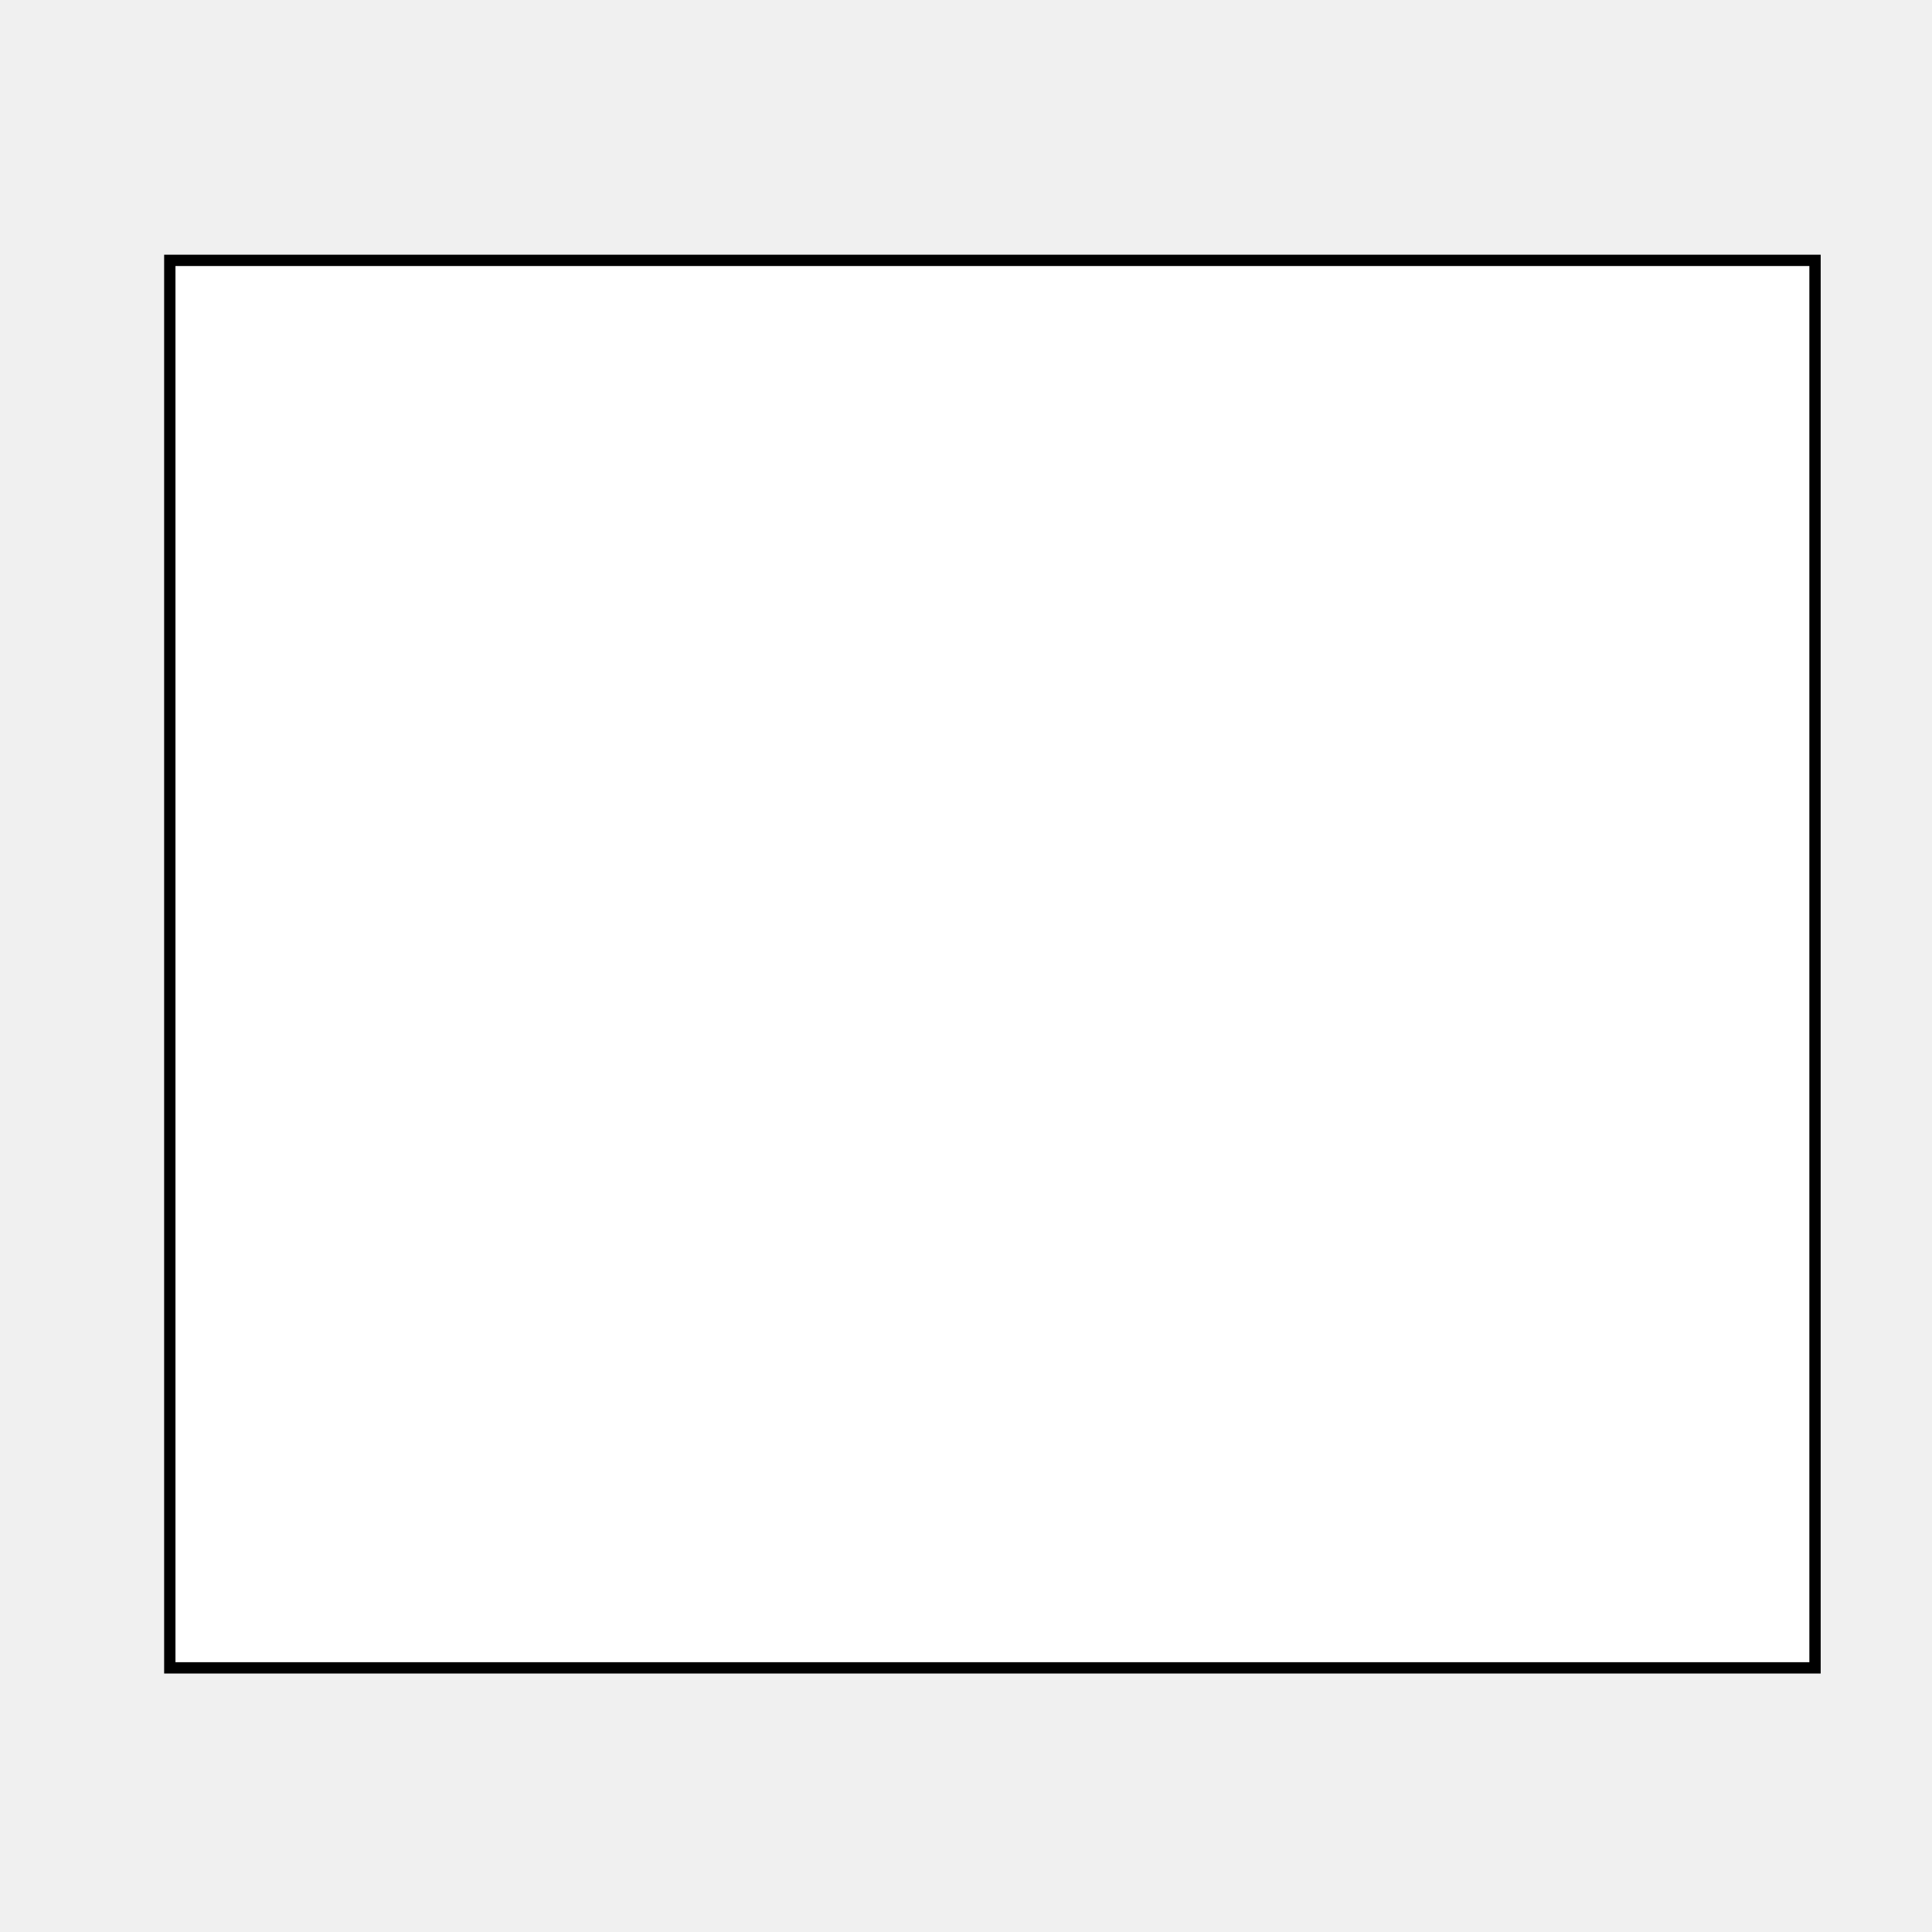
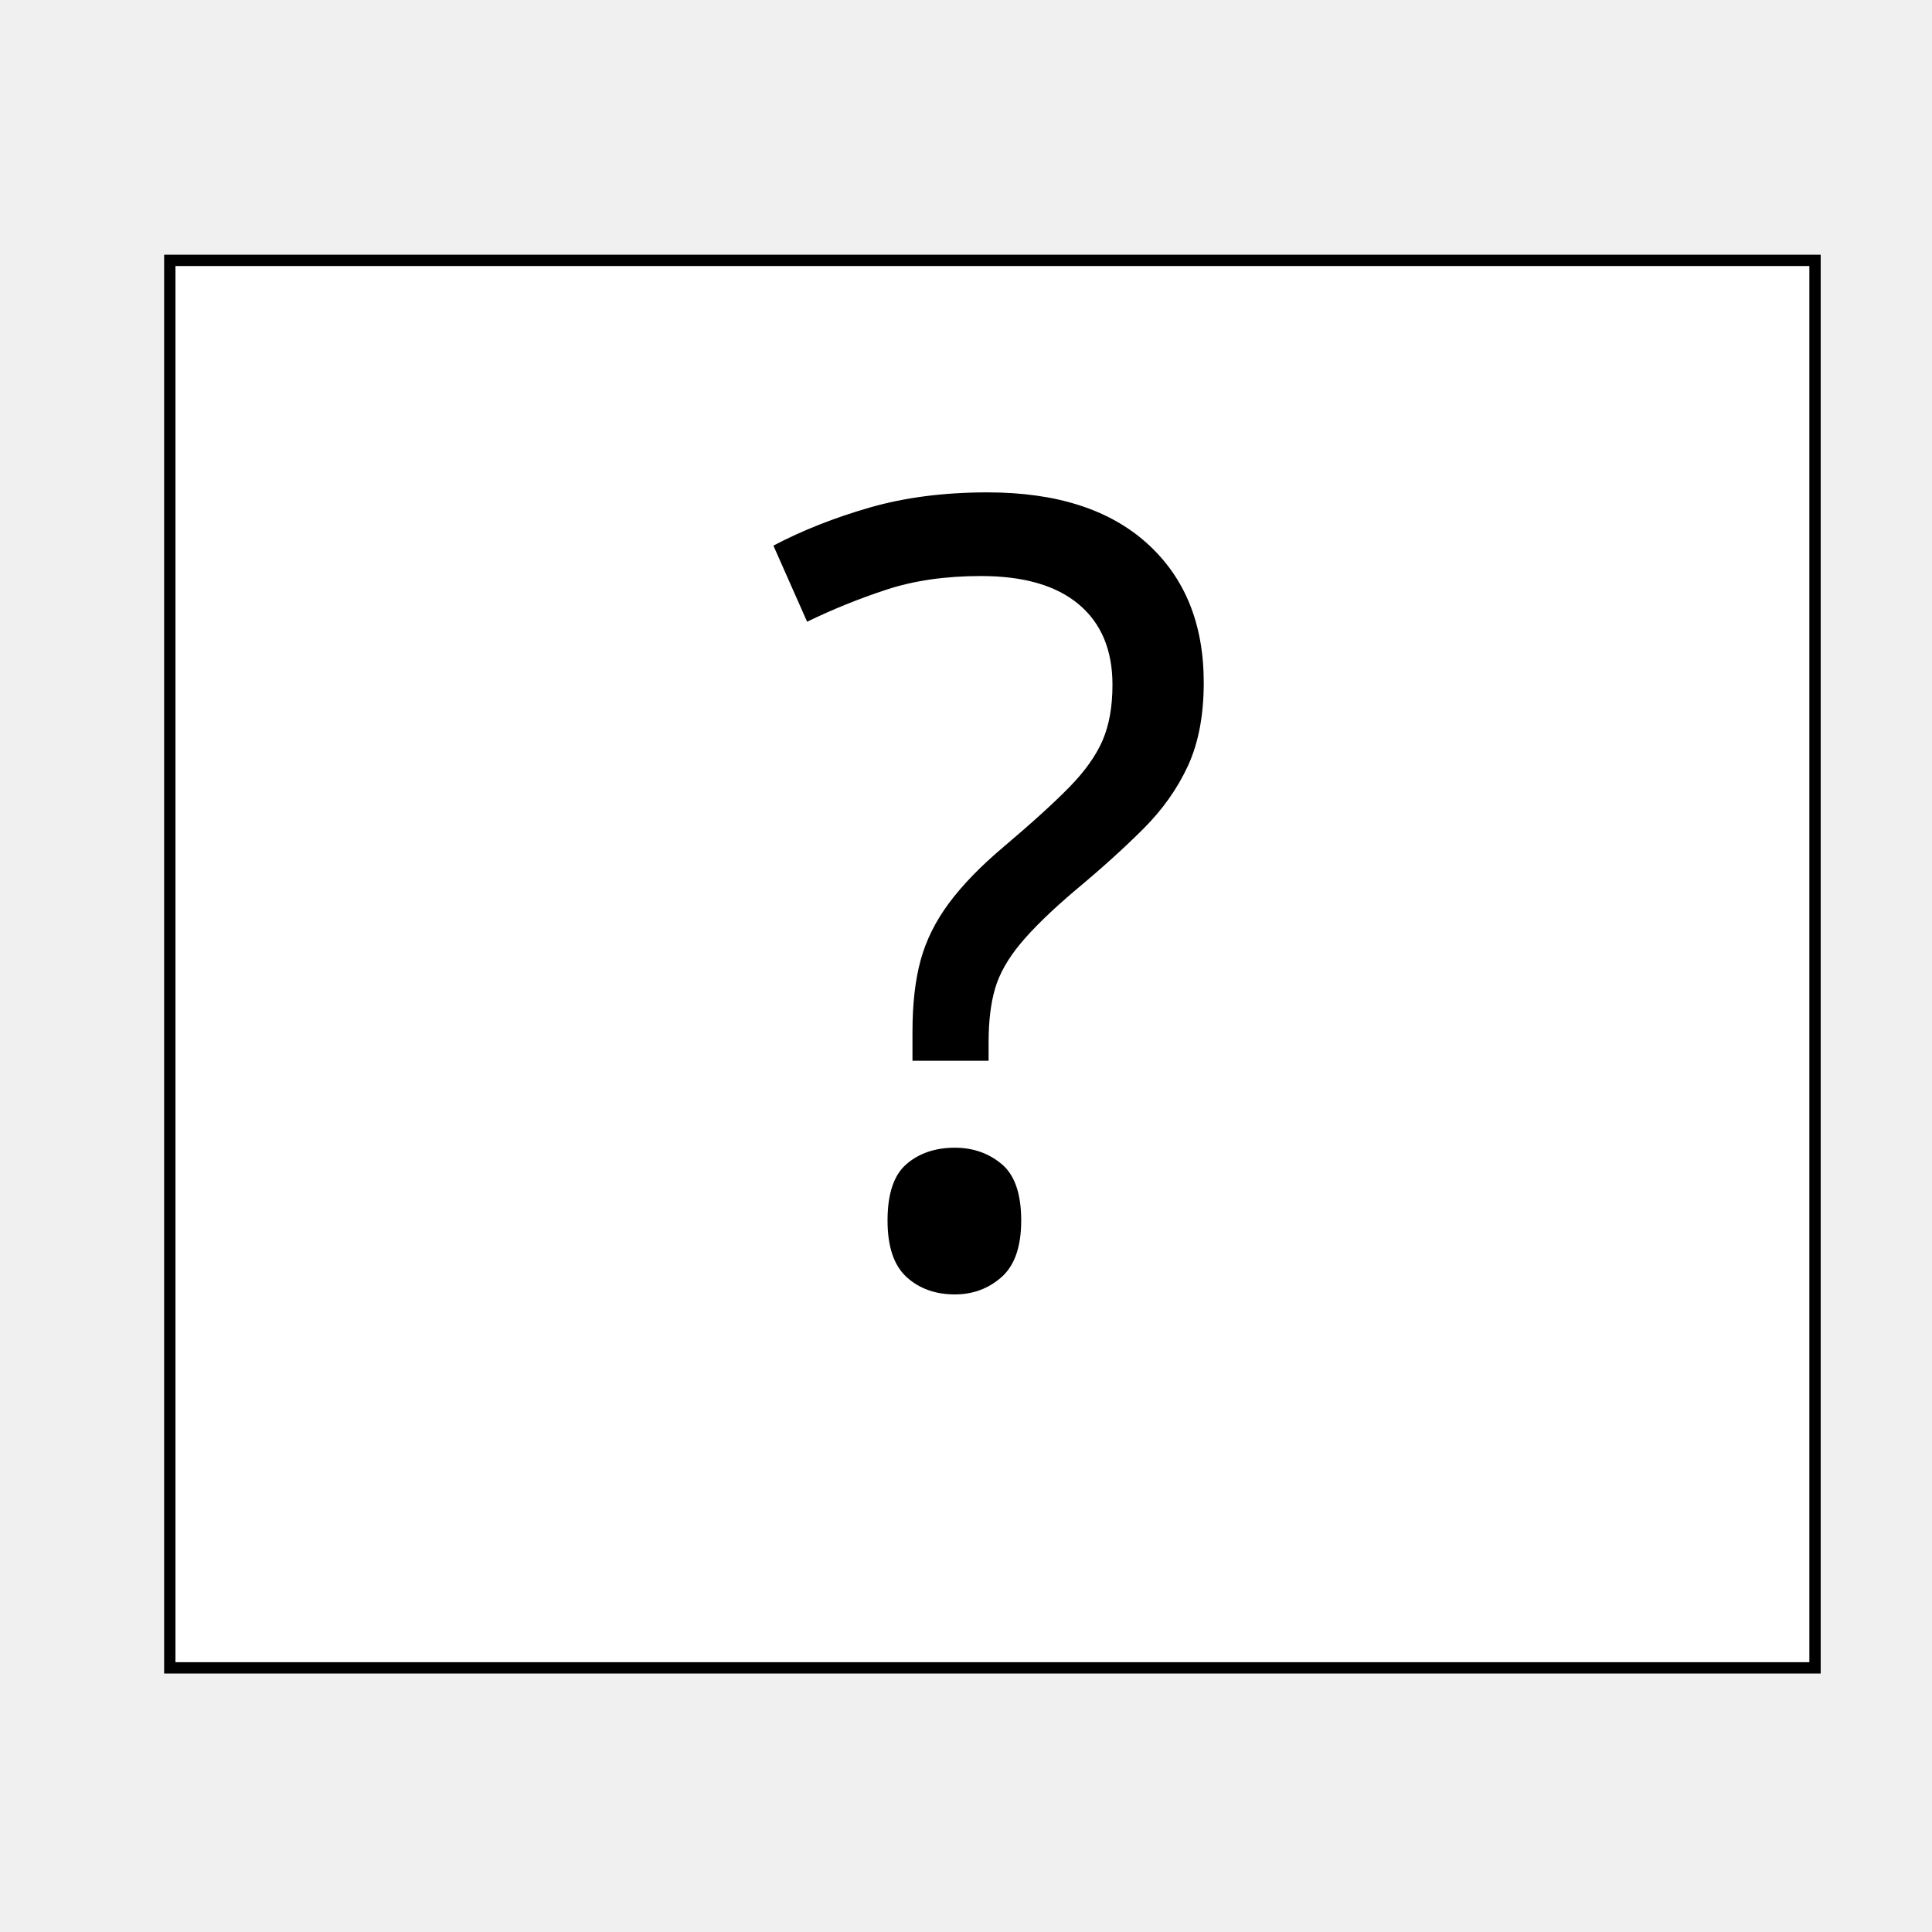
<svg xmlns="http://www.w3.org/2000/svg" version="1.1" baseProfile="full" width="512px" height="512px" viewBox="0 0 512 512" preserveAspectRatio="xMidYMid meet" id="svg_document" style="zoom: 1;">
  <defs id="svg_document_defs" />
  <g id="main_group">
    <text id="sample_text_element" x="256px" y="256px" font-family="Helvetica" font-size="30px" fill="black" xml:space="preserve" text-anchor="middle" text-rendering="geometricPrecision" transform="" style="outline-style:none;">Sample Text Element</text>
  </g>
  <rect stroke="#000000" x="45px" height="373px" y="69px" id="rect1" stroke-width="3px" width="436px" fill="#ffffff" transform="" />
+   <text stroke="none" style="outline-style:none;" id="text1" stroke-width="1px" x="264px" text-rendering="geometricPrecision" font-family="Baskerville-Bold" fill="#000000" font-size="288px" y="339px" transform="" text-anchor="middle">?</text>
</svg>
